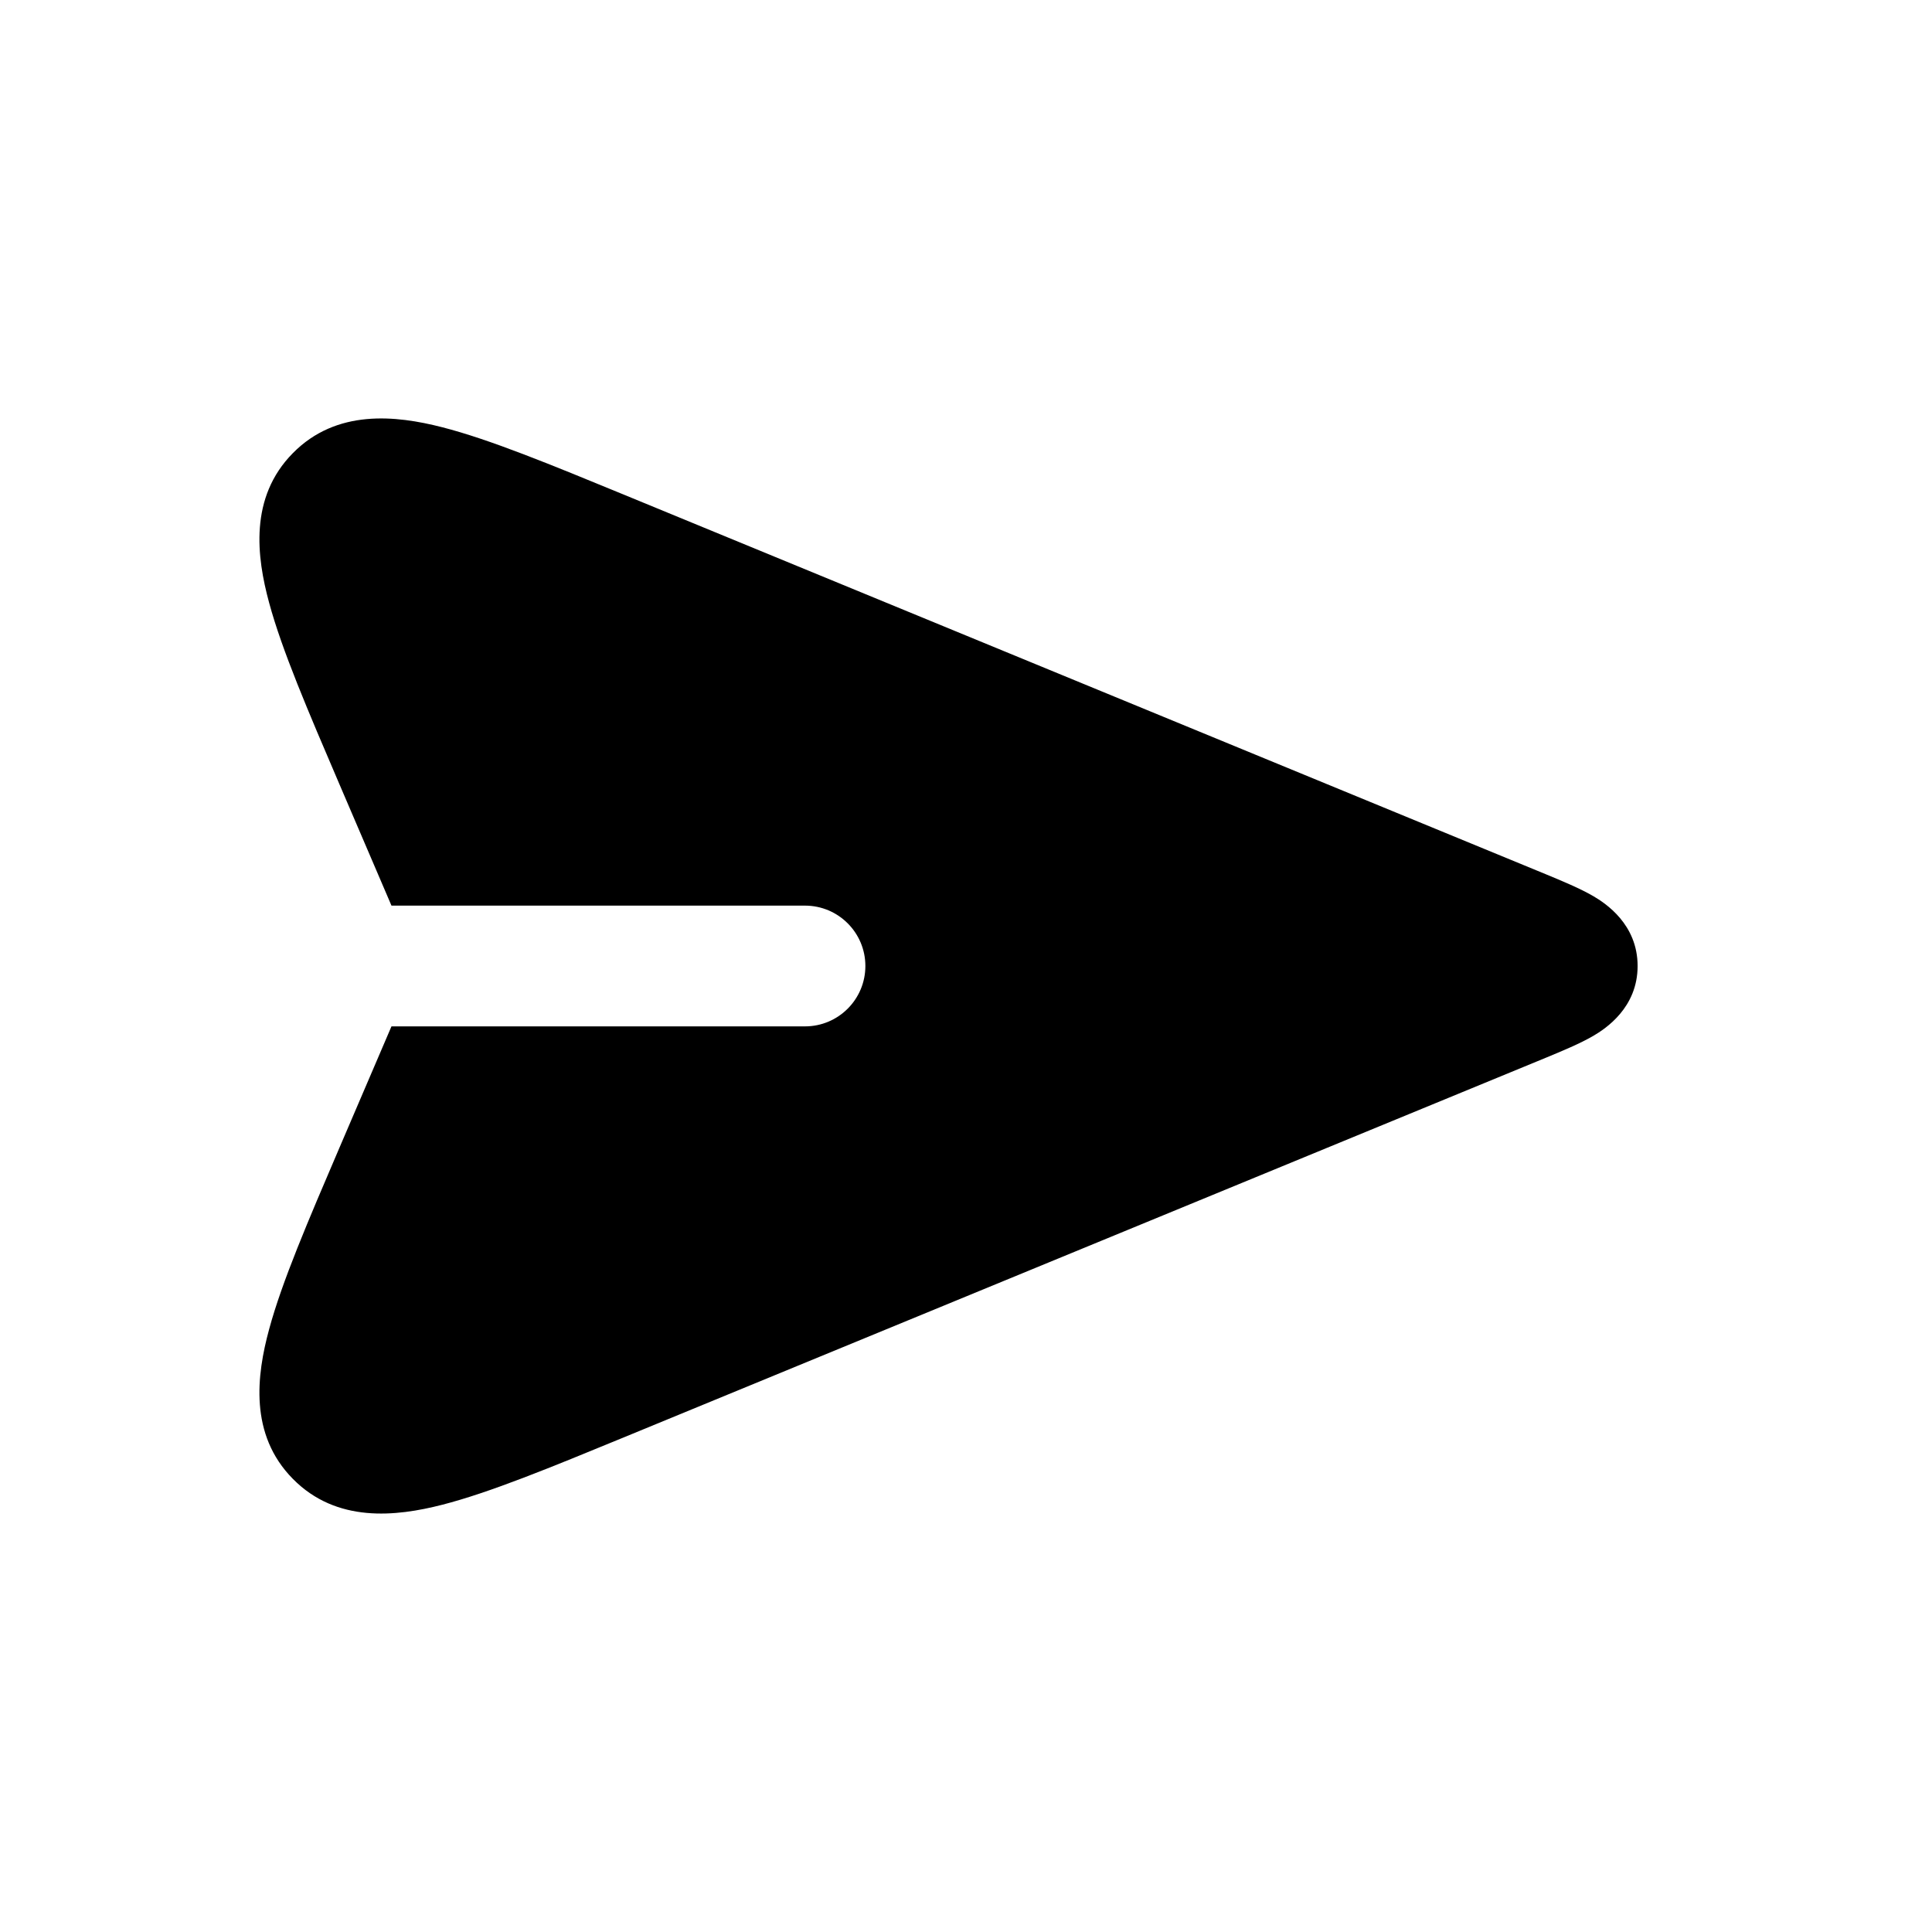
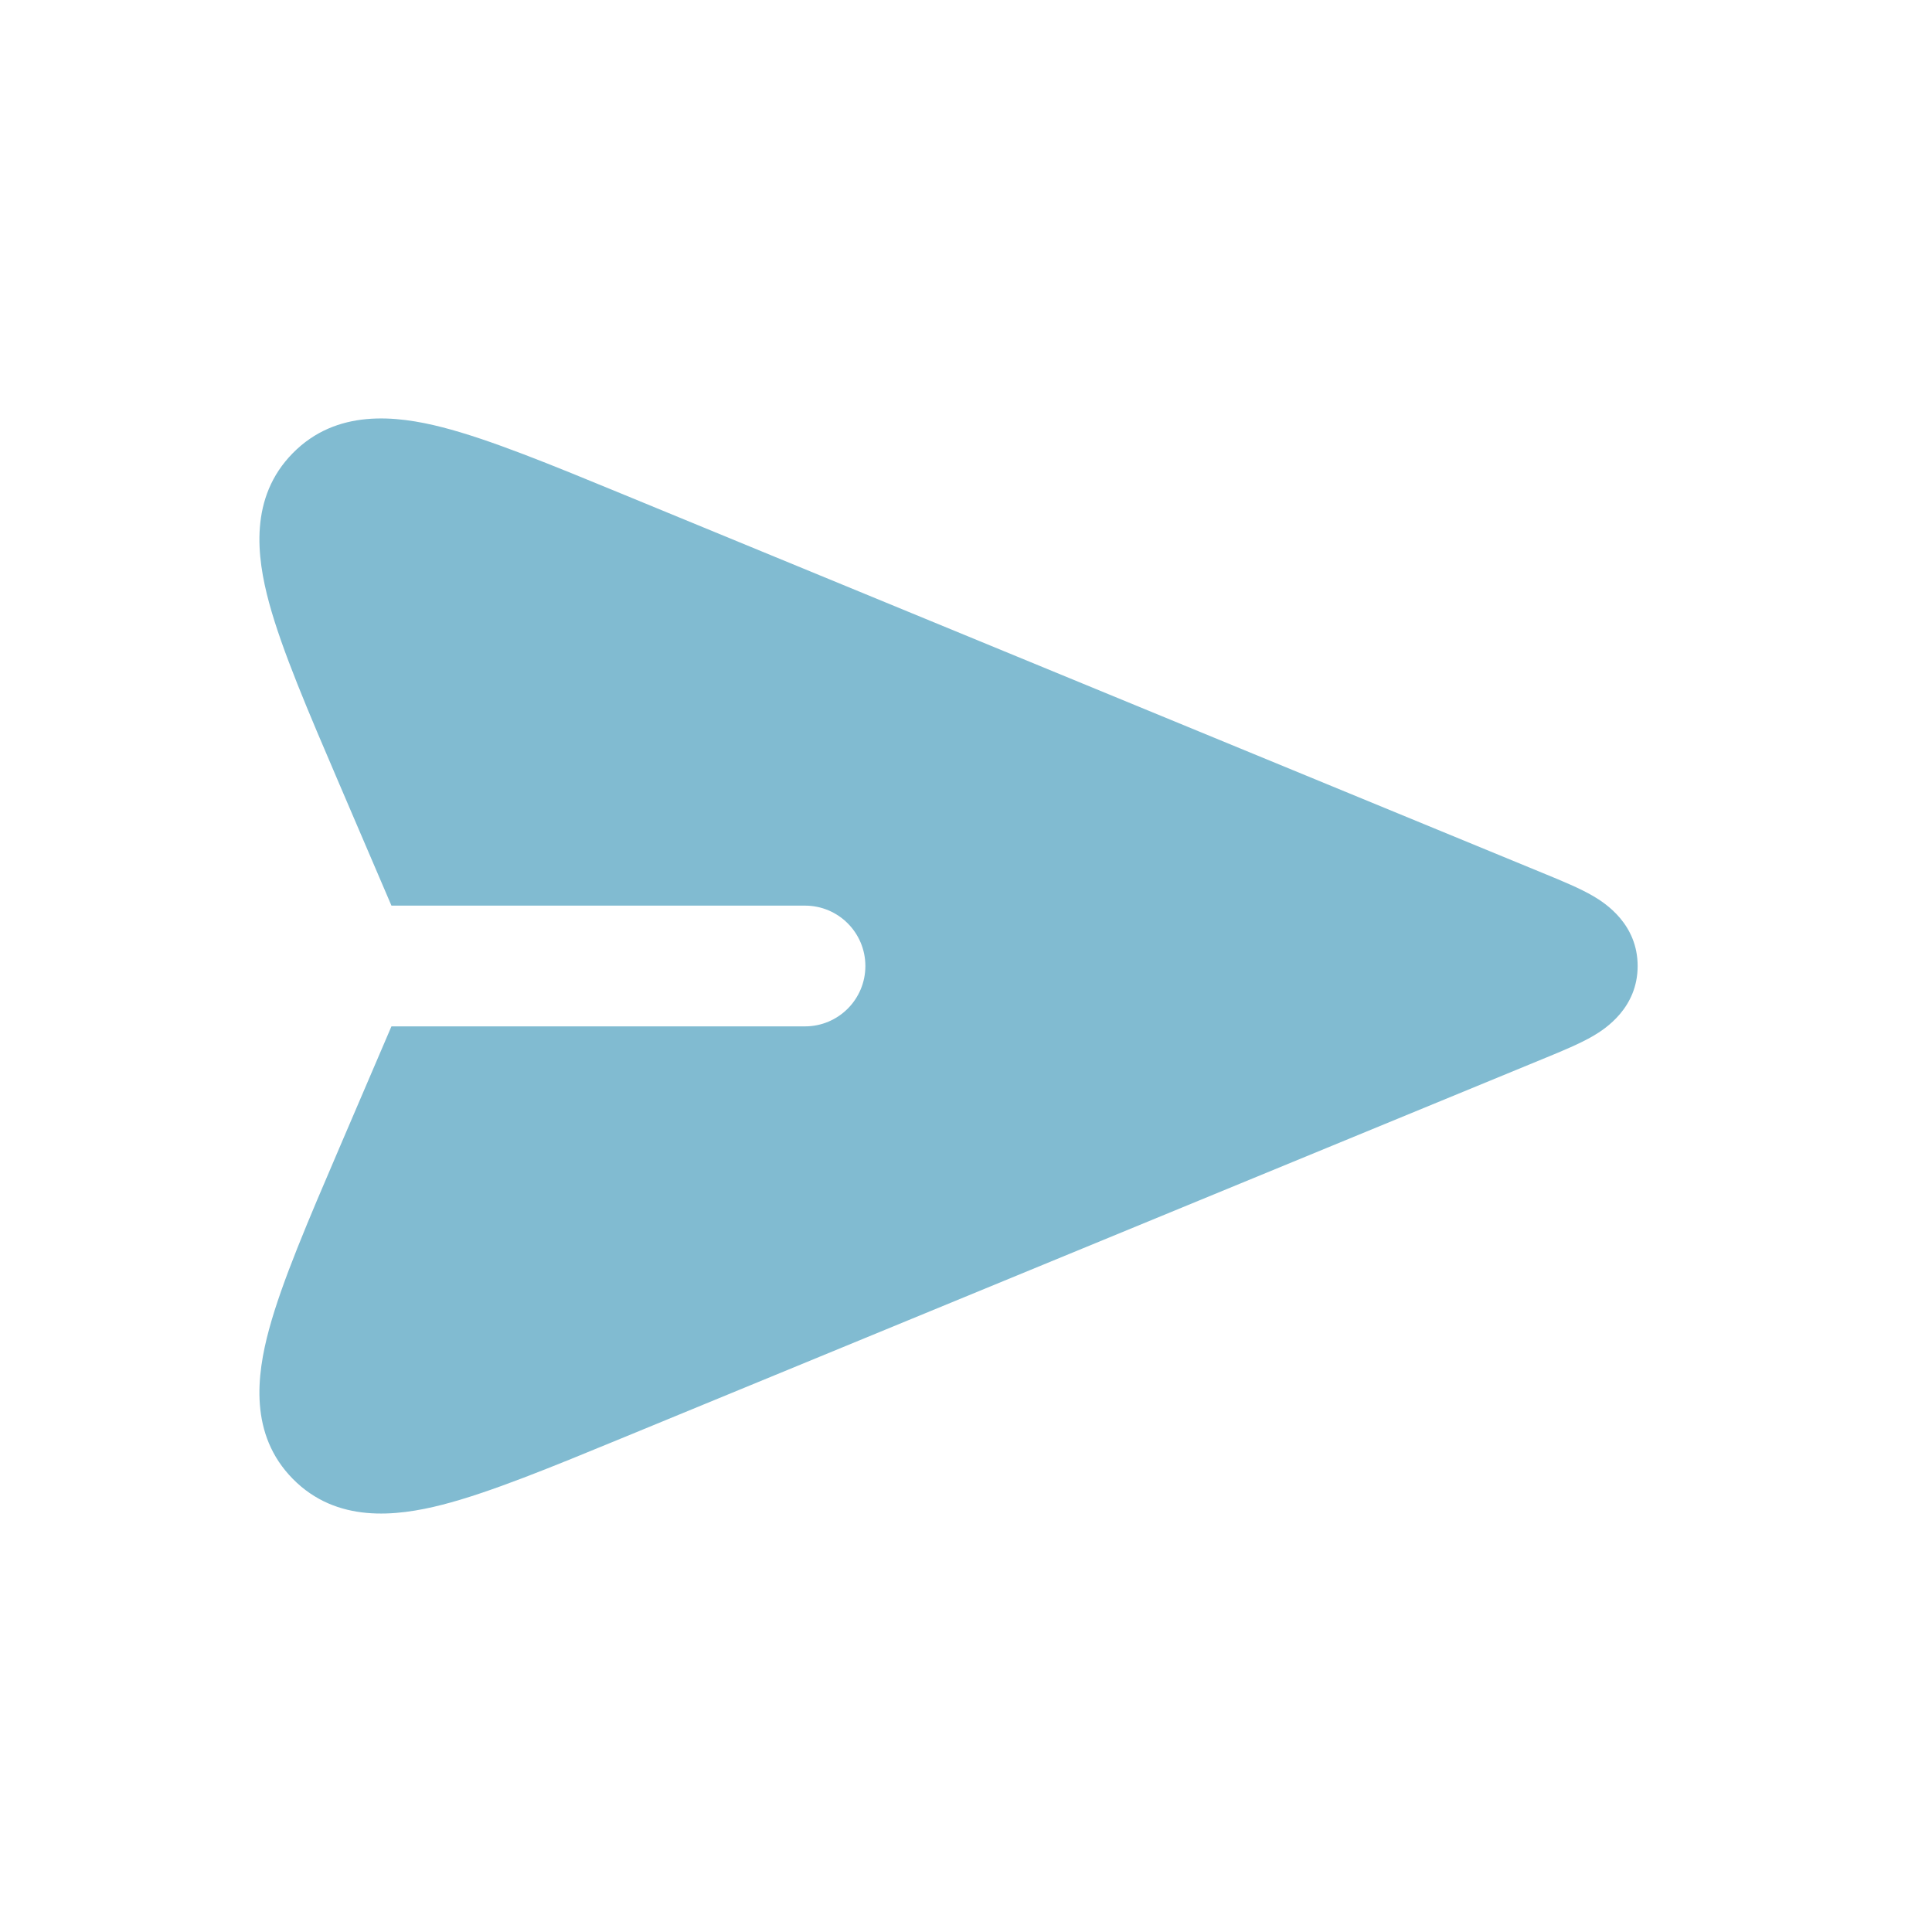
- <svg xmlns="http://www.w3.org/2000/svg" width="800px" height="800px" viewBox="0 0 24 24" fill="none">
-   <path d="M7.758 6.148C6.844 5.772 6.083 5.458 5.492 5.307C4.919 5.16 4.181 5.078 3.638 5.629C3.094 6.18 3.188 6.917 3.343 7.487C3.502 8.076 3.827 8.833 4.216 9.741L4.863 11.25H10C10.414 11.25 10.75 11.586 10.75 12C10.75 12.414 10.414 12.75 10 12.75H4.863L4.216 14.259C3.827 15.167 3.502 15.924 3.343 16.513C3.188 17.083 3.094 17.82 3.638 18.371C4.181 18.922 4.919 18.84 5.492 18.693C6.083 18.542 6.844 18.228 7.758 17.852L19.2 13.141C19.405 13.056 19.628 12.964 19.794 12.867C19.944 12.779 20.343 12.519 20.343 12C20.343 11.481 19.944 11.221 19.794 11.133C19.628 11.036 19.405 10.944 19.2 10.859L7.758 6.148Z" fill="#000000" />
+ <svg xmlns="http://www.w3.org/2000/svg" width="304" height="304" viewBox="0 0 304 304" fill="none">
+   <path d="M98.265 77.874C86.696 73.11 77.055 69.14 69.565 67.222C62.309 65.365 52.957 64.316 46.077 71.296C39.197 78.275 40.378 87.611 42.339 94.839C44.364 102.302 48.471 111.885 53.401 123.385L61.593 142.5H126.667C131.913 142.5 136.167 146.753 136.167 152C136.167 157.247 131.913 161.5 126.667 161.5H61.593L53.401 180.615C48.471 192.115 44.364 201.699 42.339 209.161C40.378 216.388 39.197 225.725 46.077 232.704C52.957 239.684 62.309 238.635 69.565 236.778C77.055 234.86 86.696 230.889 98.265 226.125L243.196 166.448C245.8 165.377 248.62 164.217 250.725 162.982C252.624 161.867 257.683 158.577 257.683 152C257.683 145.423 252.624 142.133 250.725 141.018C248.62 139.783 245.8 138.623 243.196 137.552L98.265 77.874Z" fill="#81BBD1" />
</svg>
